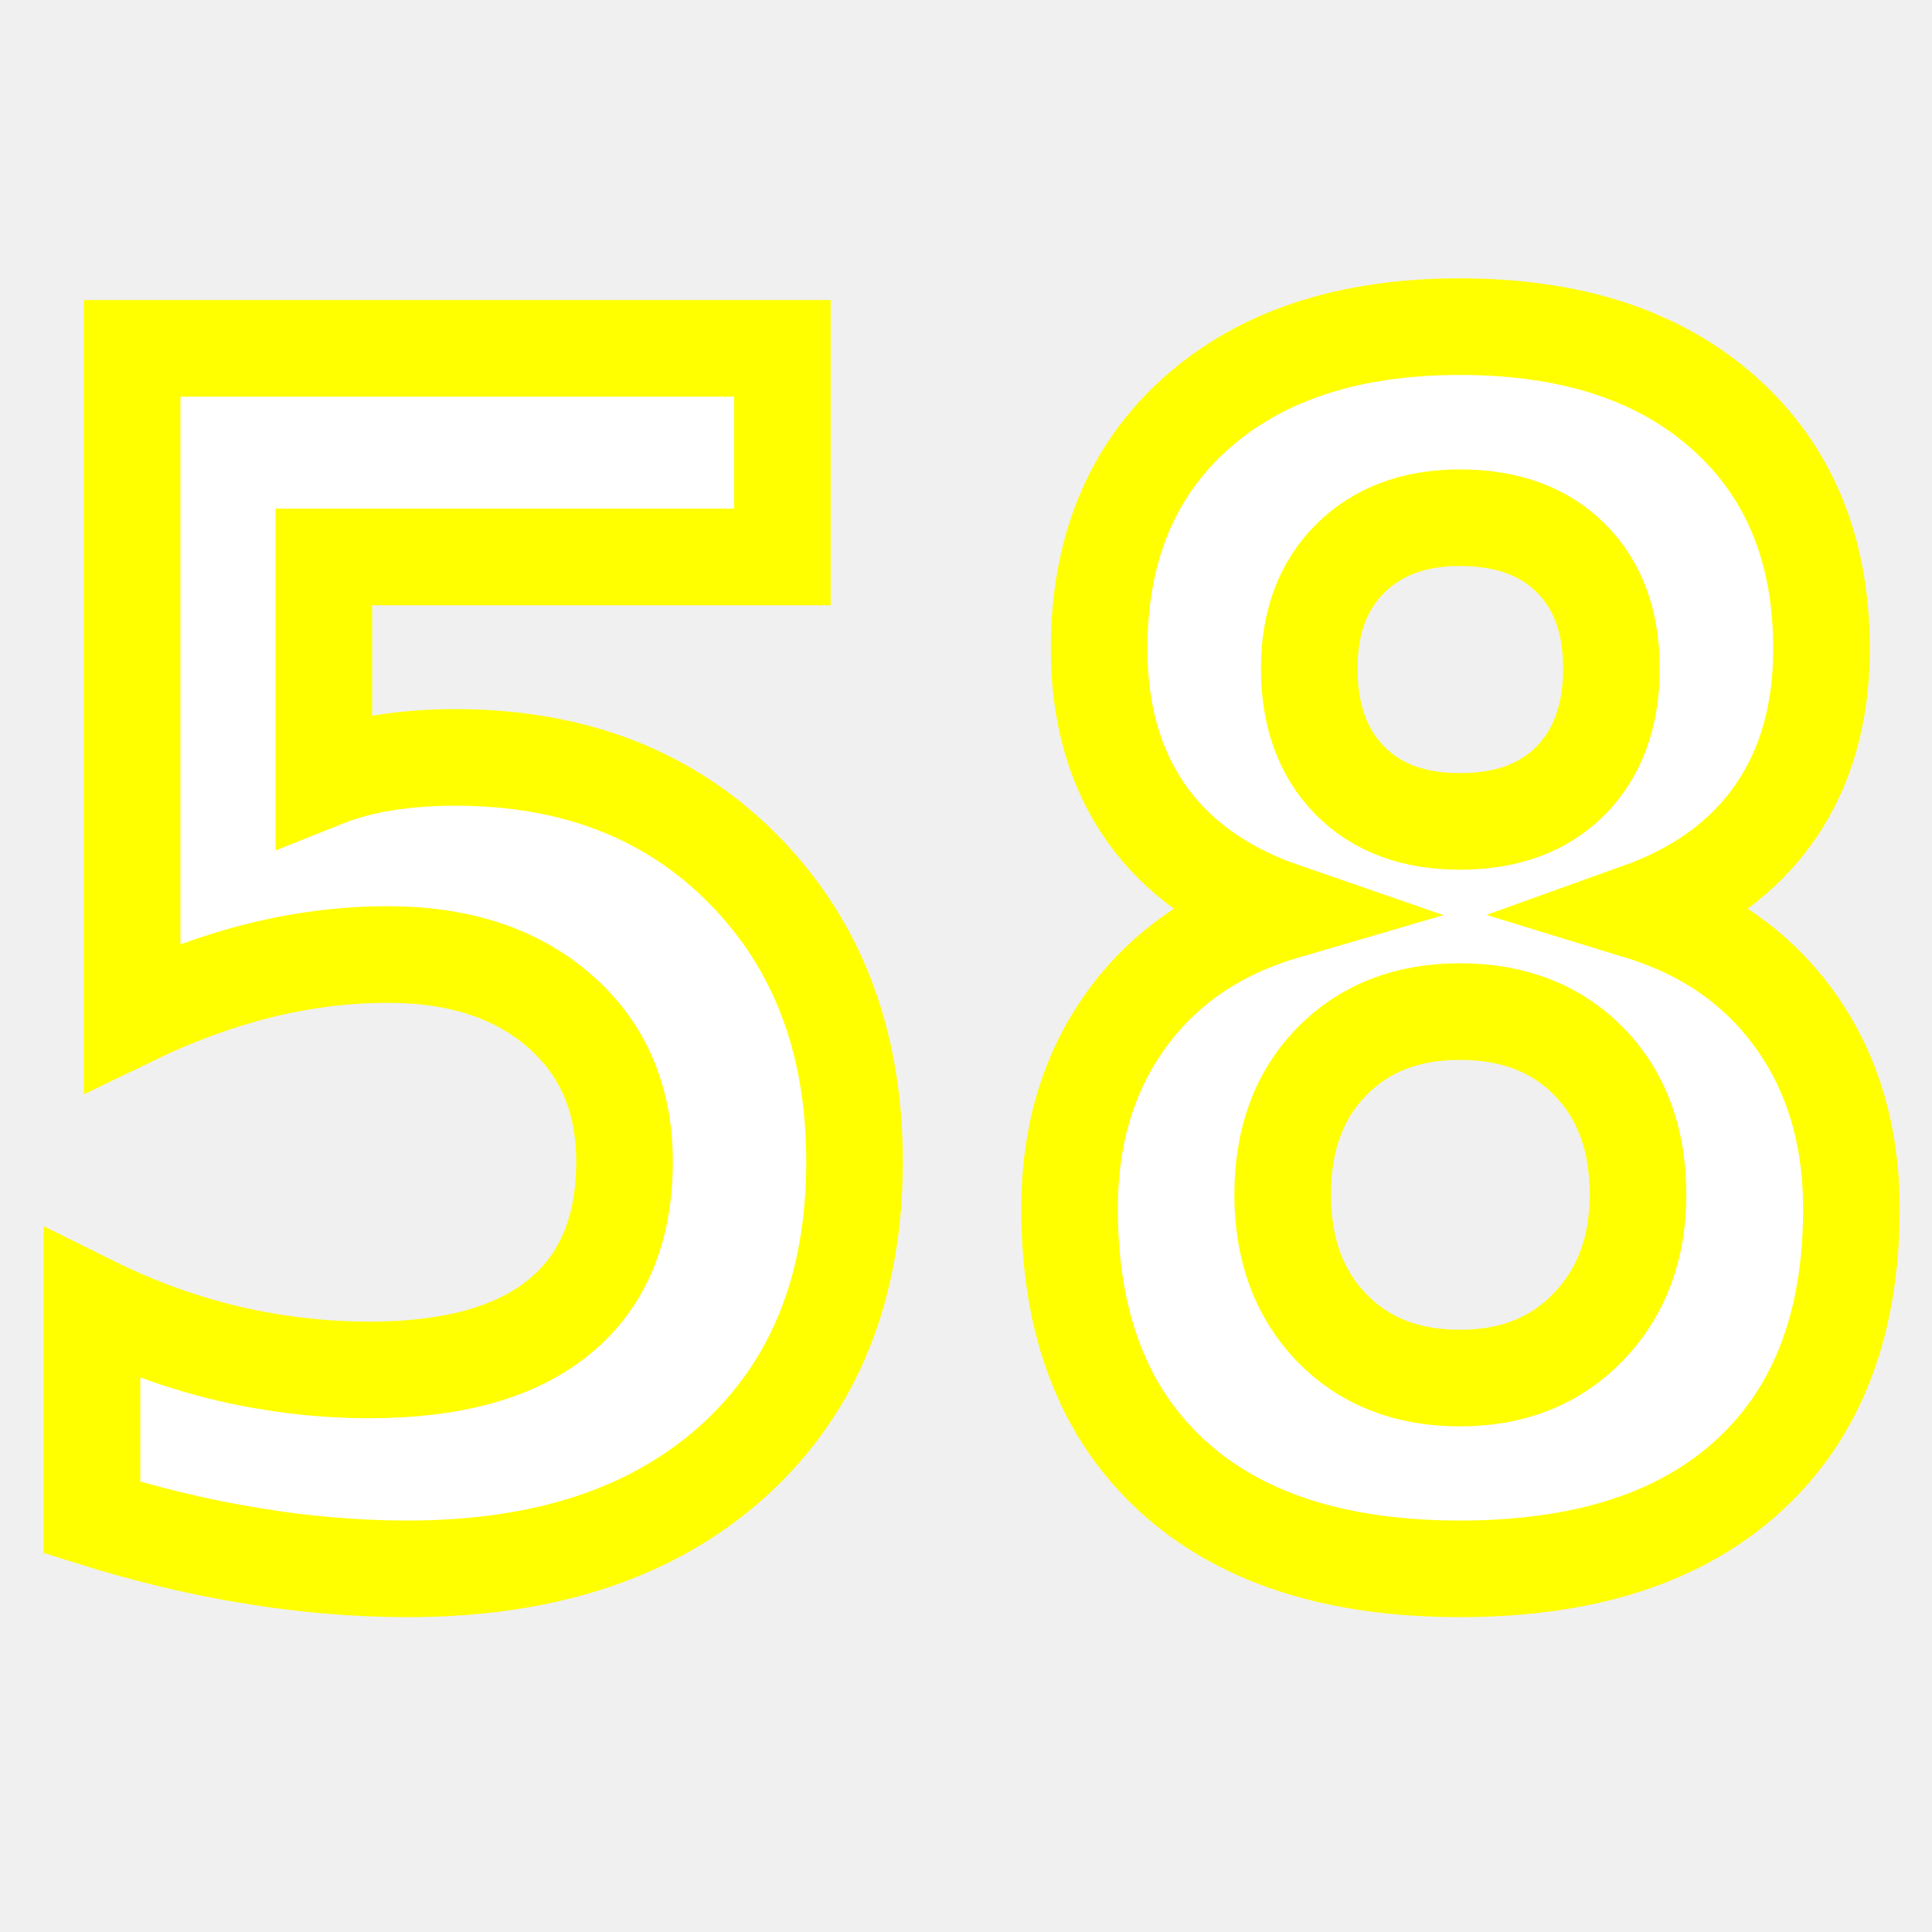
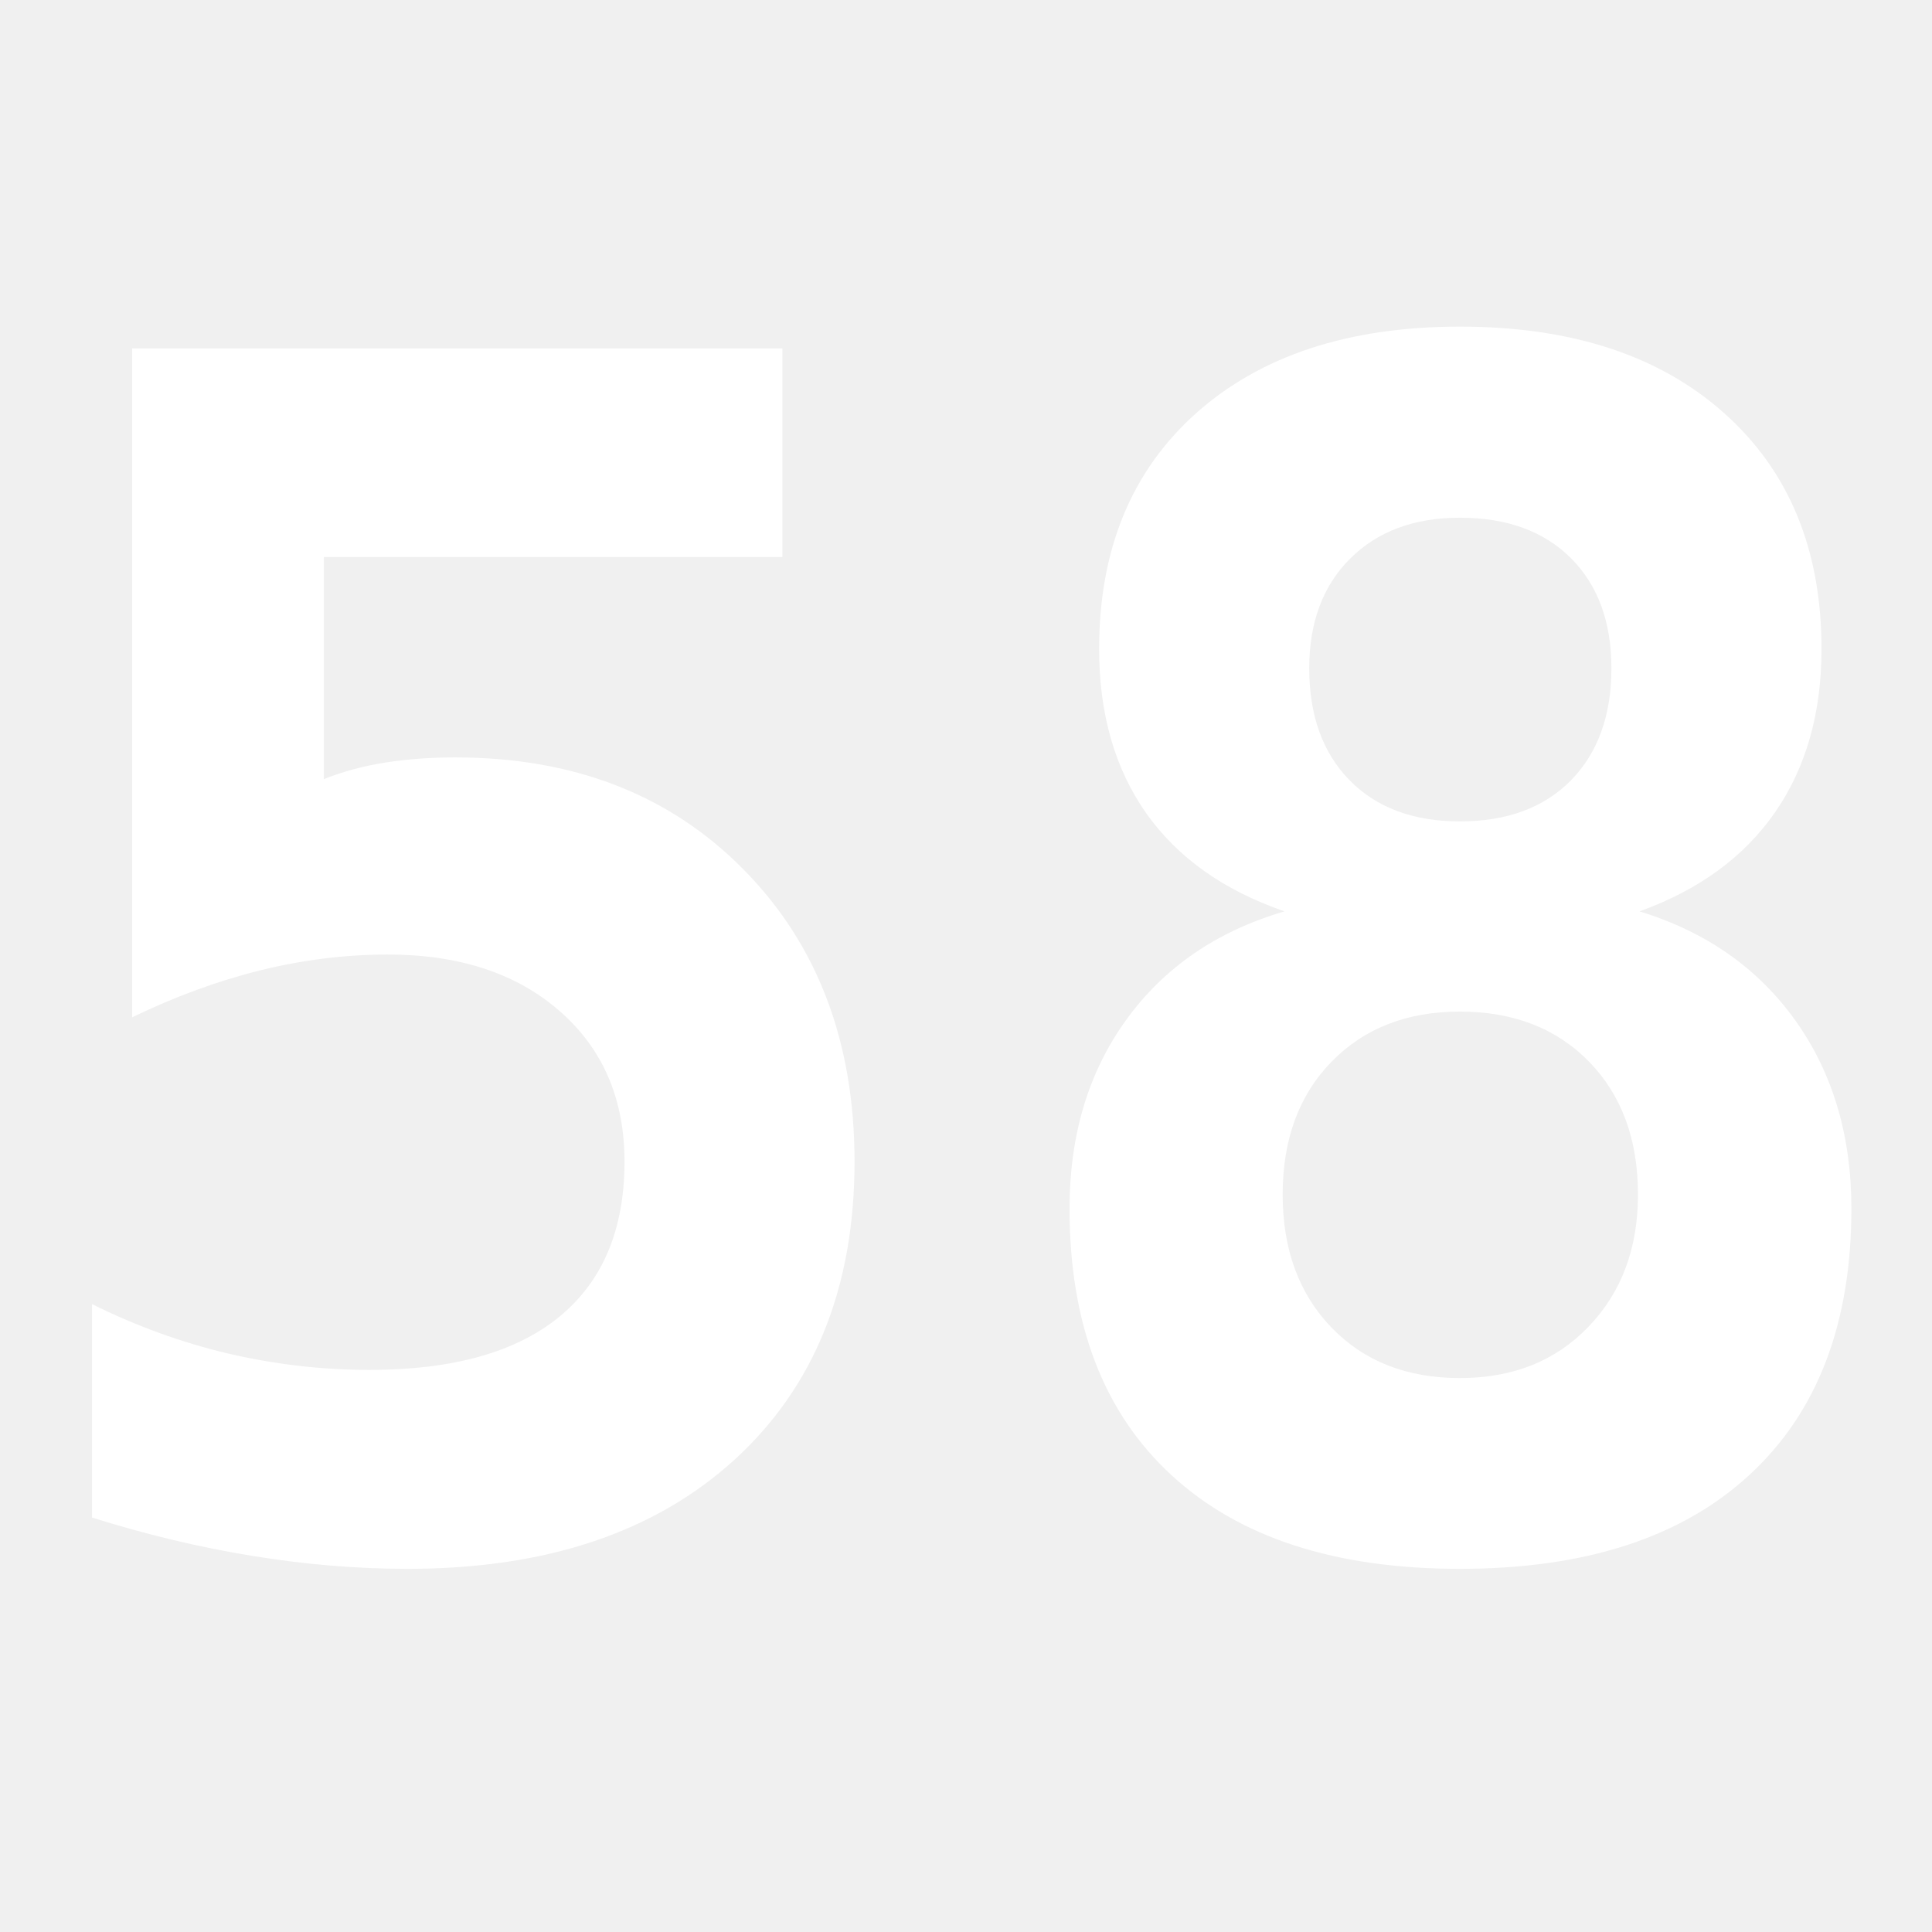
- <svg xmlns="http://www.w3.org/2000/svg" version="1.1" id="Layer_1" x="0px" y="0px" width="50px" height="50px" viewBox="0 0 100 100" xml:space="preserve">
-   <text x="50" y="80" fill="white" stroke="yellow" stroke-width="5px" font-size="85px" text-anchor="middle" font-weight="bold" font-family="monospace">58</text>
+ <svg xmlns="http://www.w3.org/2000/svg" version="1.1" id="Layer_1" x="0px" y="0px" width="50px" height="50px" viewBox="-50 -80 100 100" xml:space="preserve">
+   <text x="0" y="0" fill="white" stroke="yellow" stroke-width="0px" font-size="85px" text-anchor="middle" font-weight="bold" font-family="monospace" transform="scale(1,1)">58</text>
</svg>
